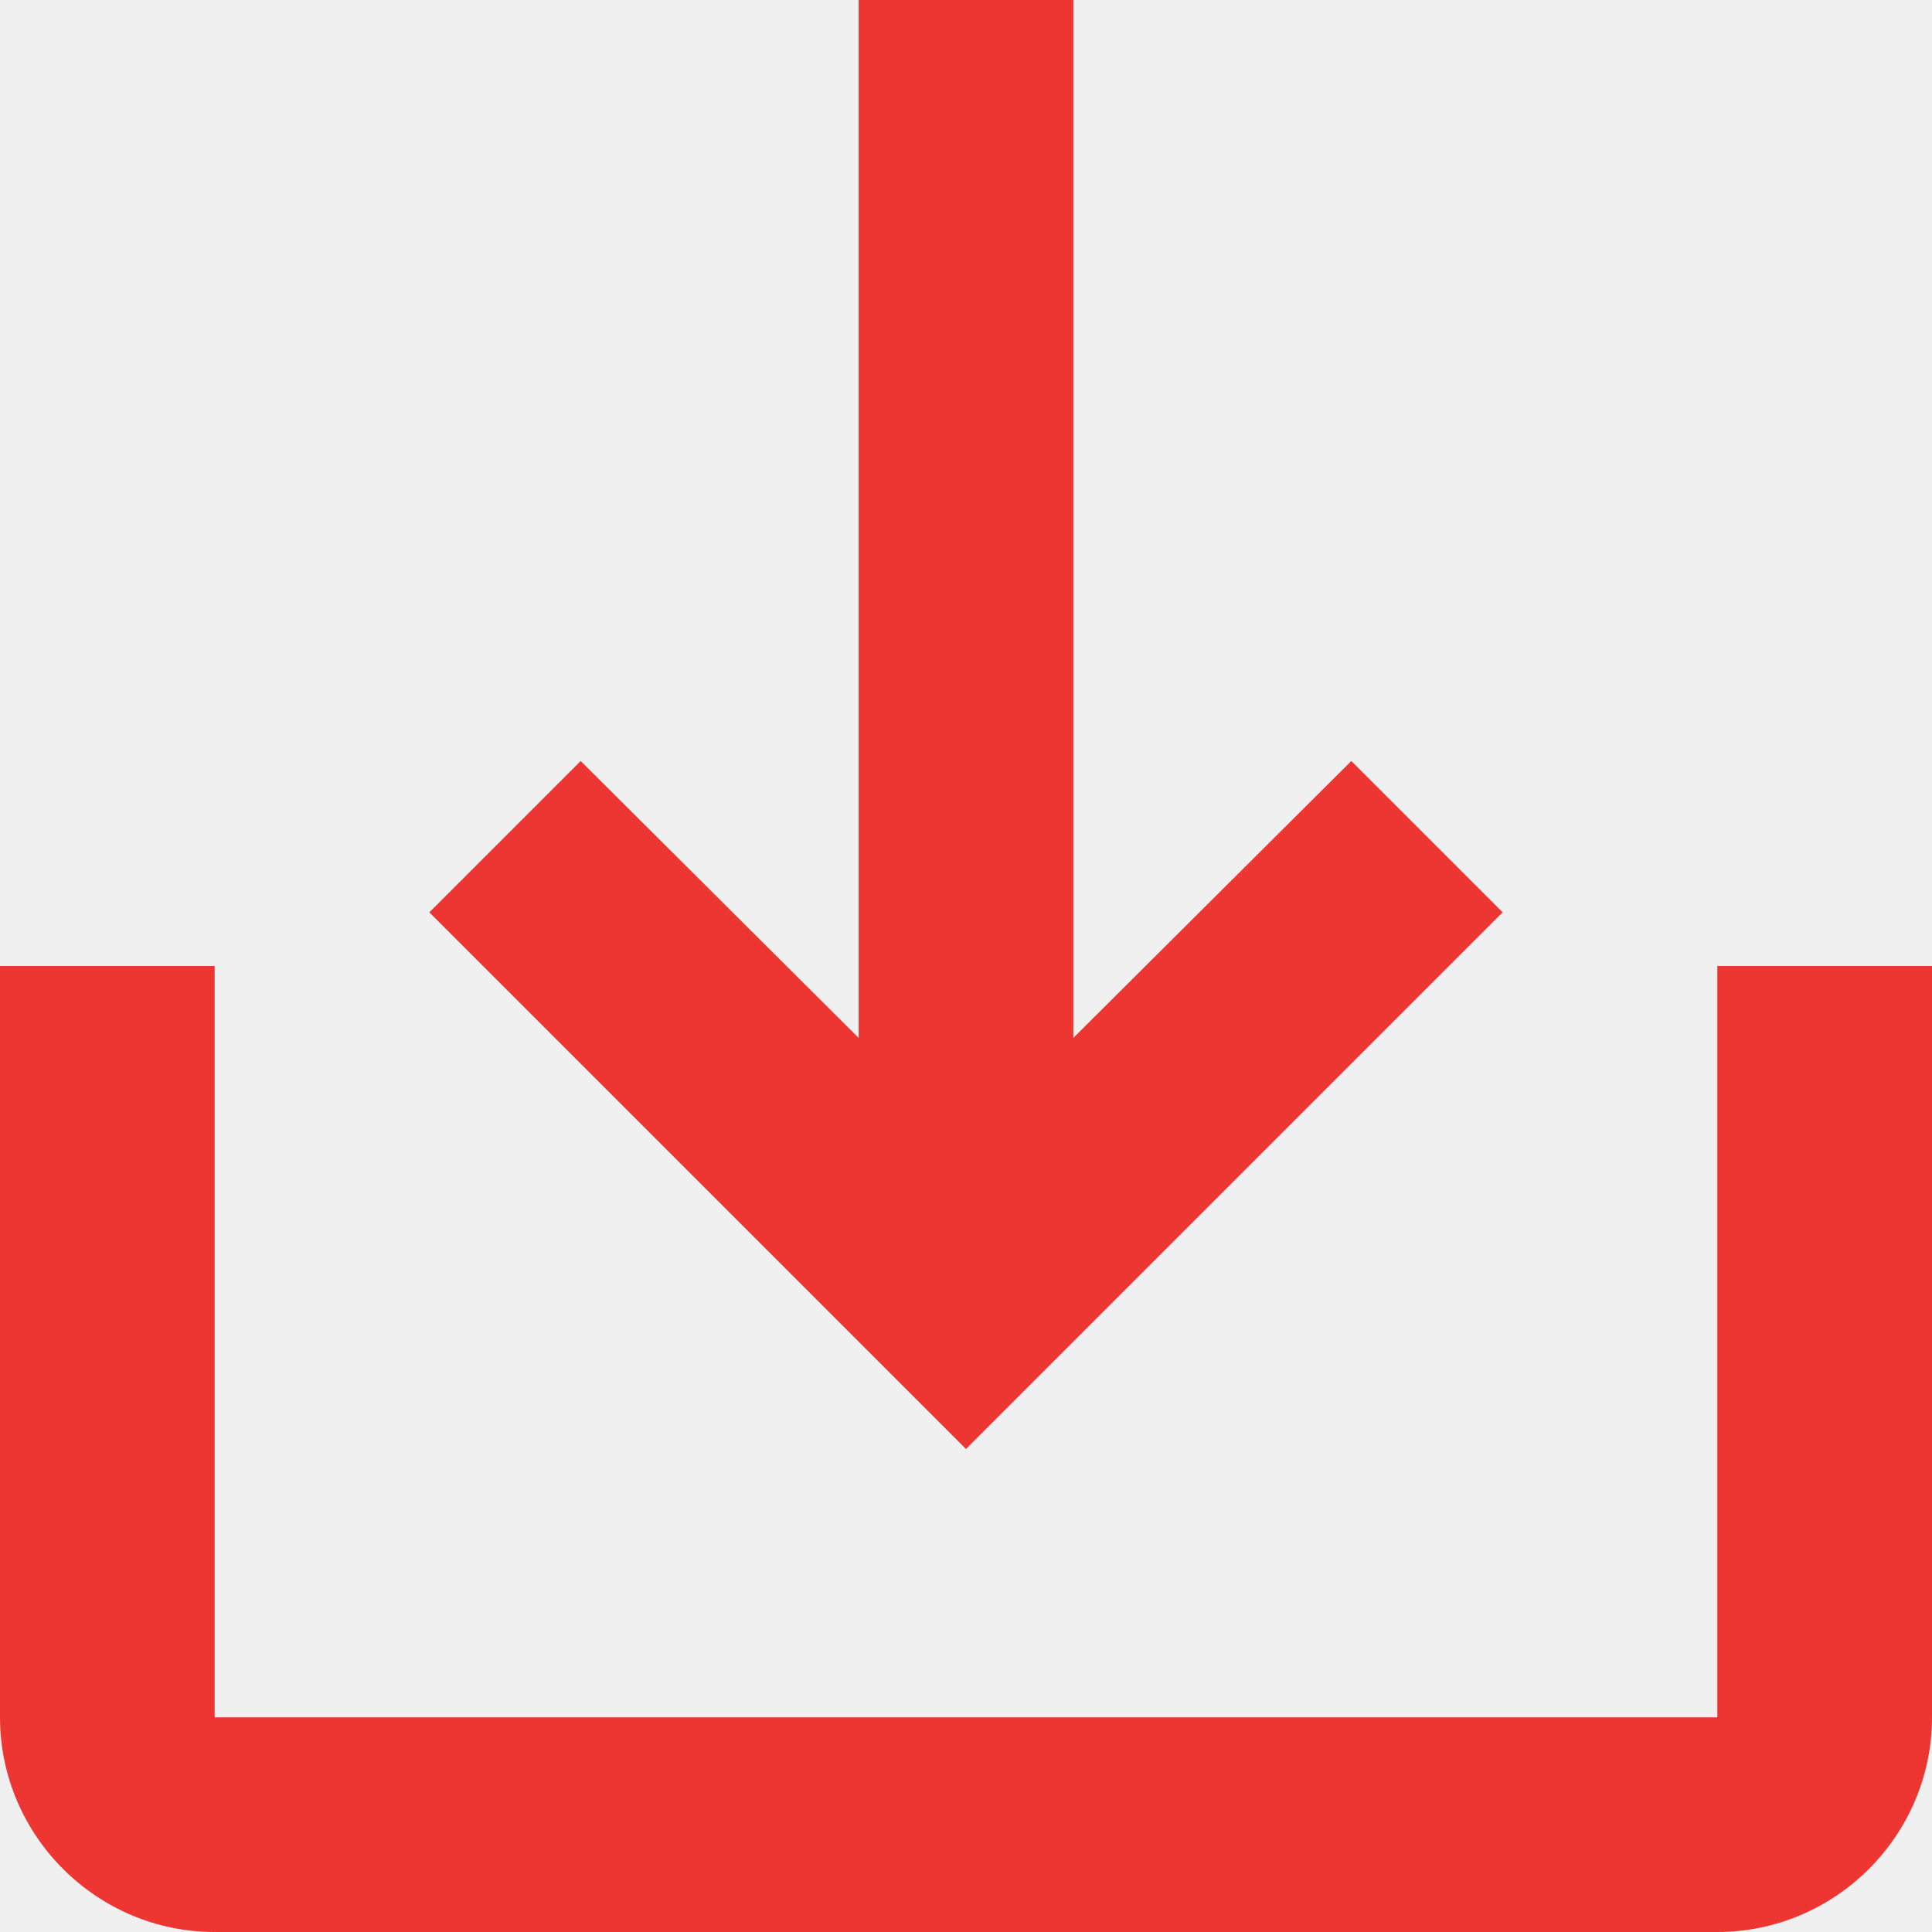
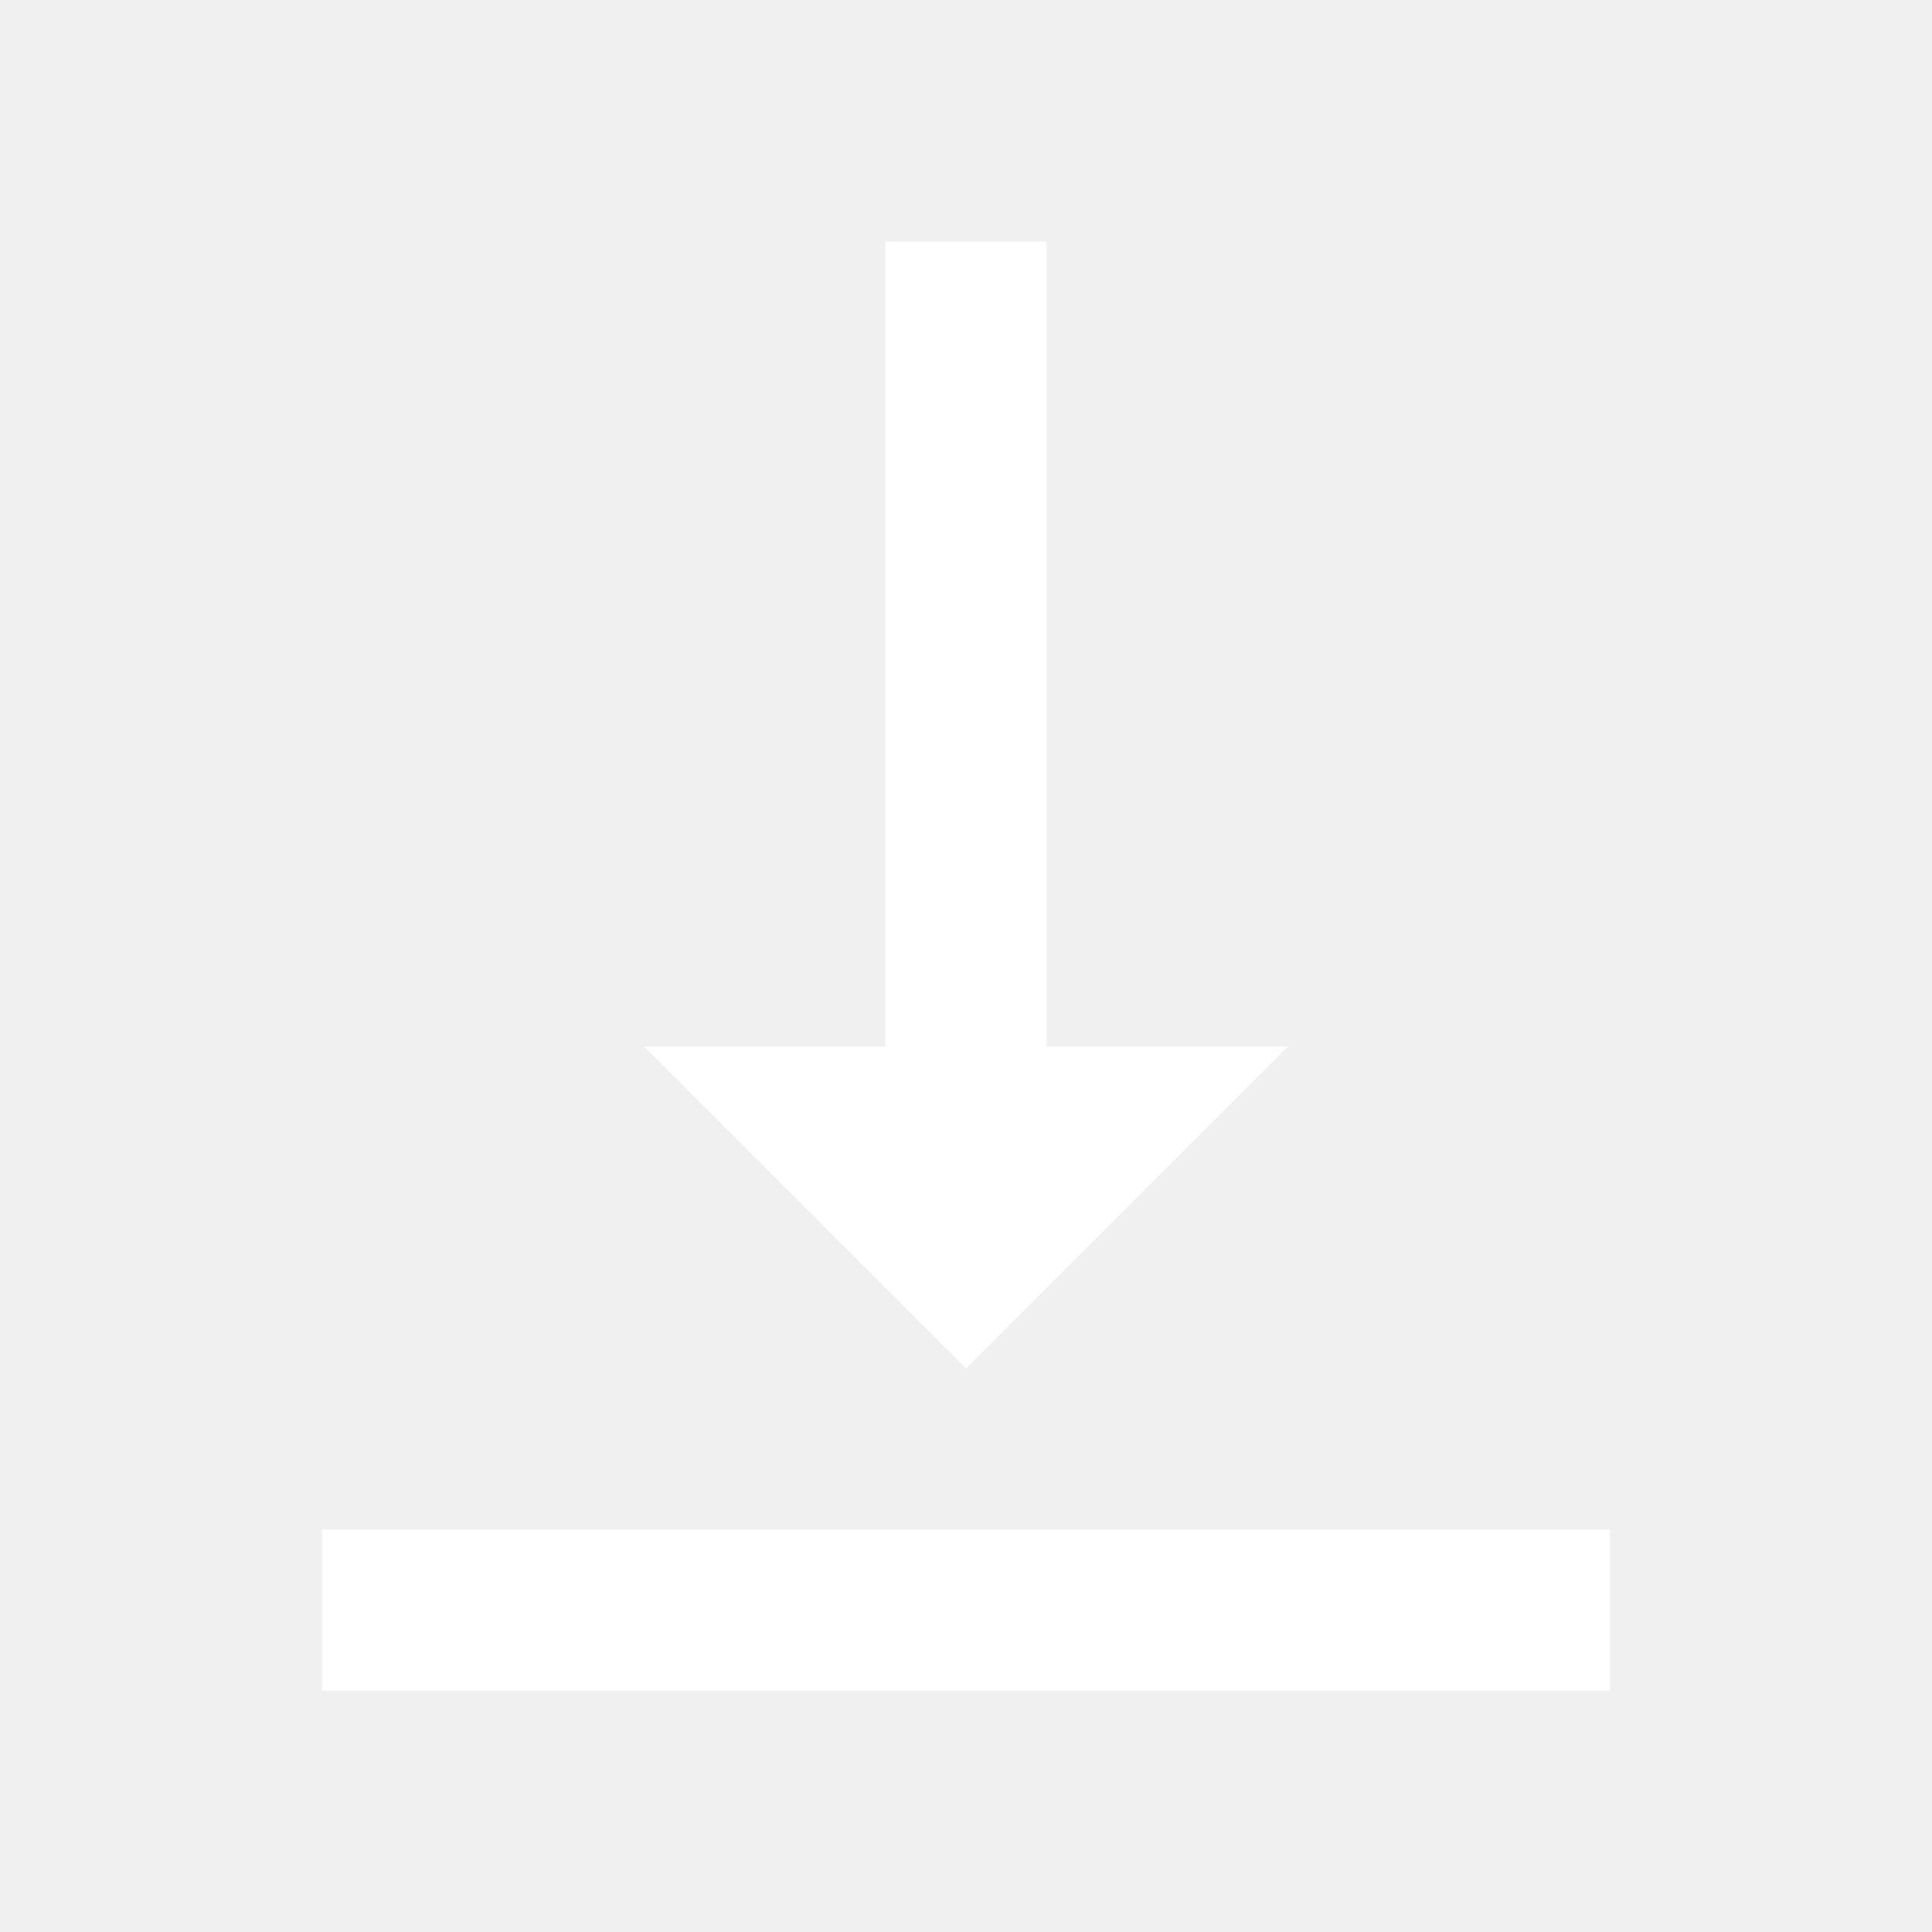
- <svg xmlns="http://www.w3.org/2000/svg" width="18" height="18" viewBox="0 0 18 18" fill="none">
-   <path fill-rule="evenodd" clip-rule="evenodd" d="M12.59 7.09L10 9.67V0H8V9.67L5.41 7.09L4 8.5L9 13.5L14 8.5L12.59 7.09ZM16 16V9H18V16C18 17.1 17.1 18 16 18H2C0.9 18 0 17.1 0 16V9H2V16H16Z" fill="#ED3632" />
+ <svg xmlns="http://www.w3.org/2000/svg" width="24" height="24" viewBox="0 0 24 24" fill="none">
+   <g id="vertical_align_bottom_24px">
+     <path id="icon/editor/vertical_align_bottom_24px" fill-rule="evenodd" clip-rule="evenodd" d="M13 13H16L12 17L8 13H11V3H13V13ZM4 21V19H20V21H4Z" fill="white" />
+   </g>
</svg>
